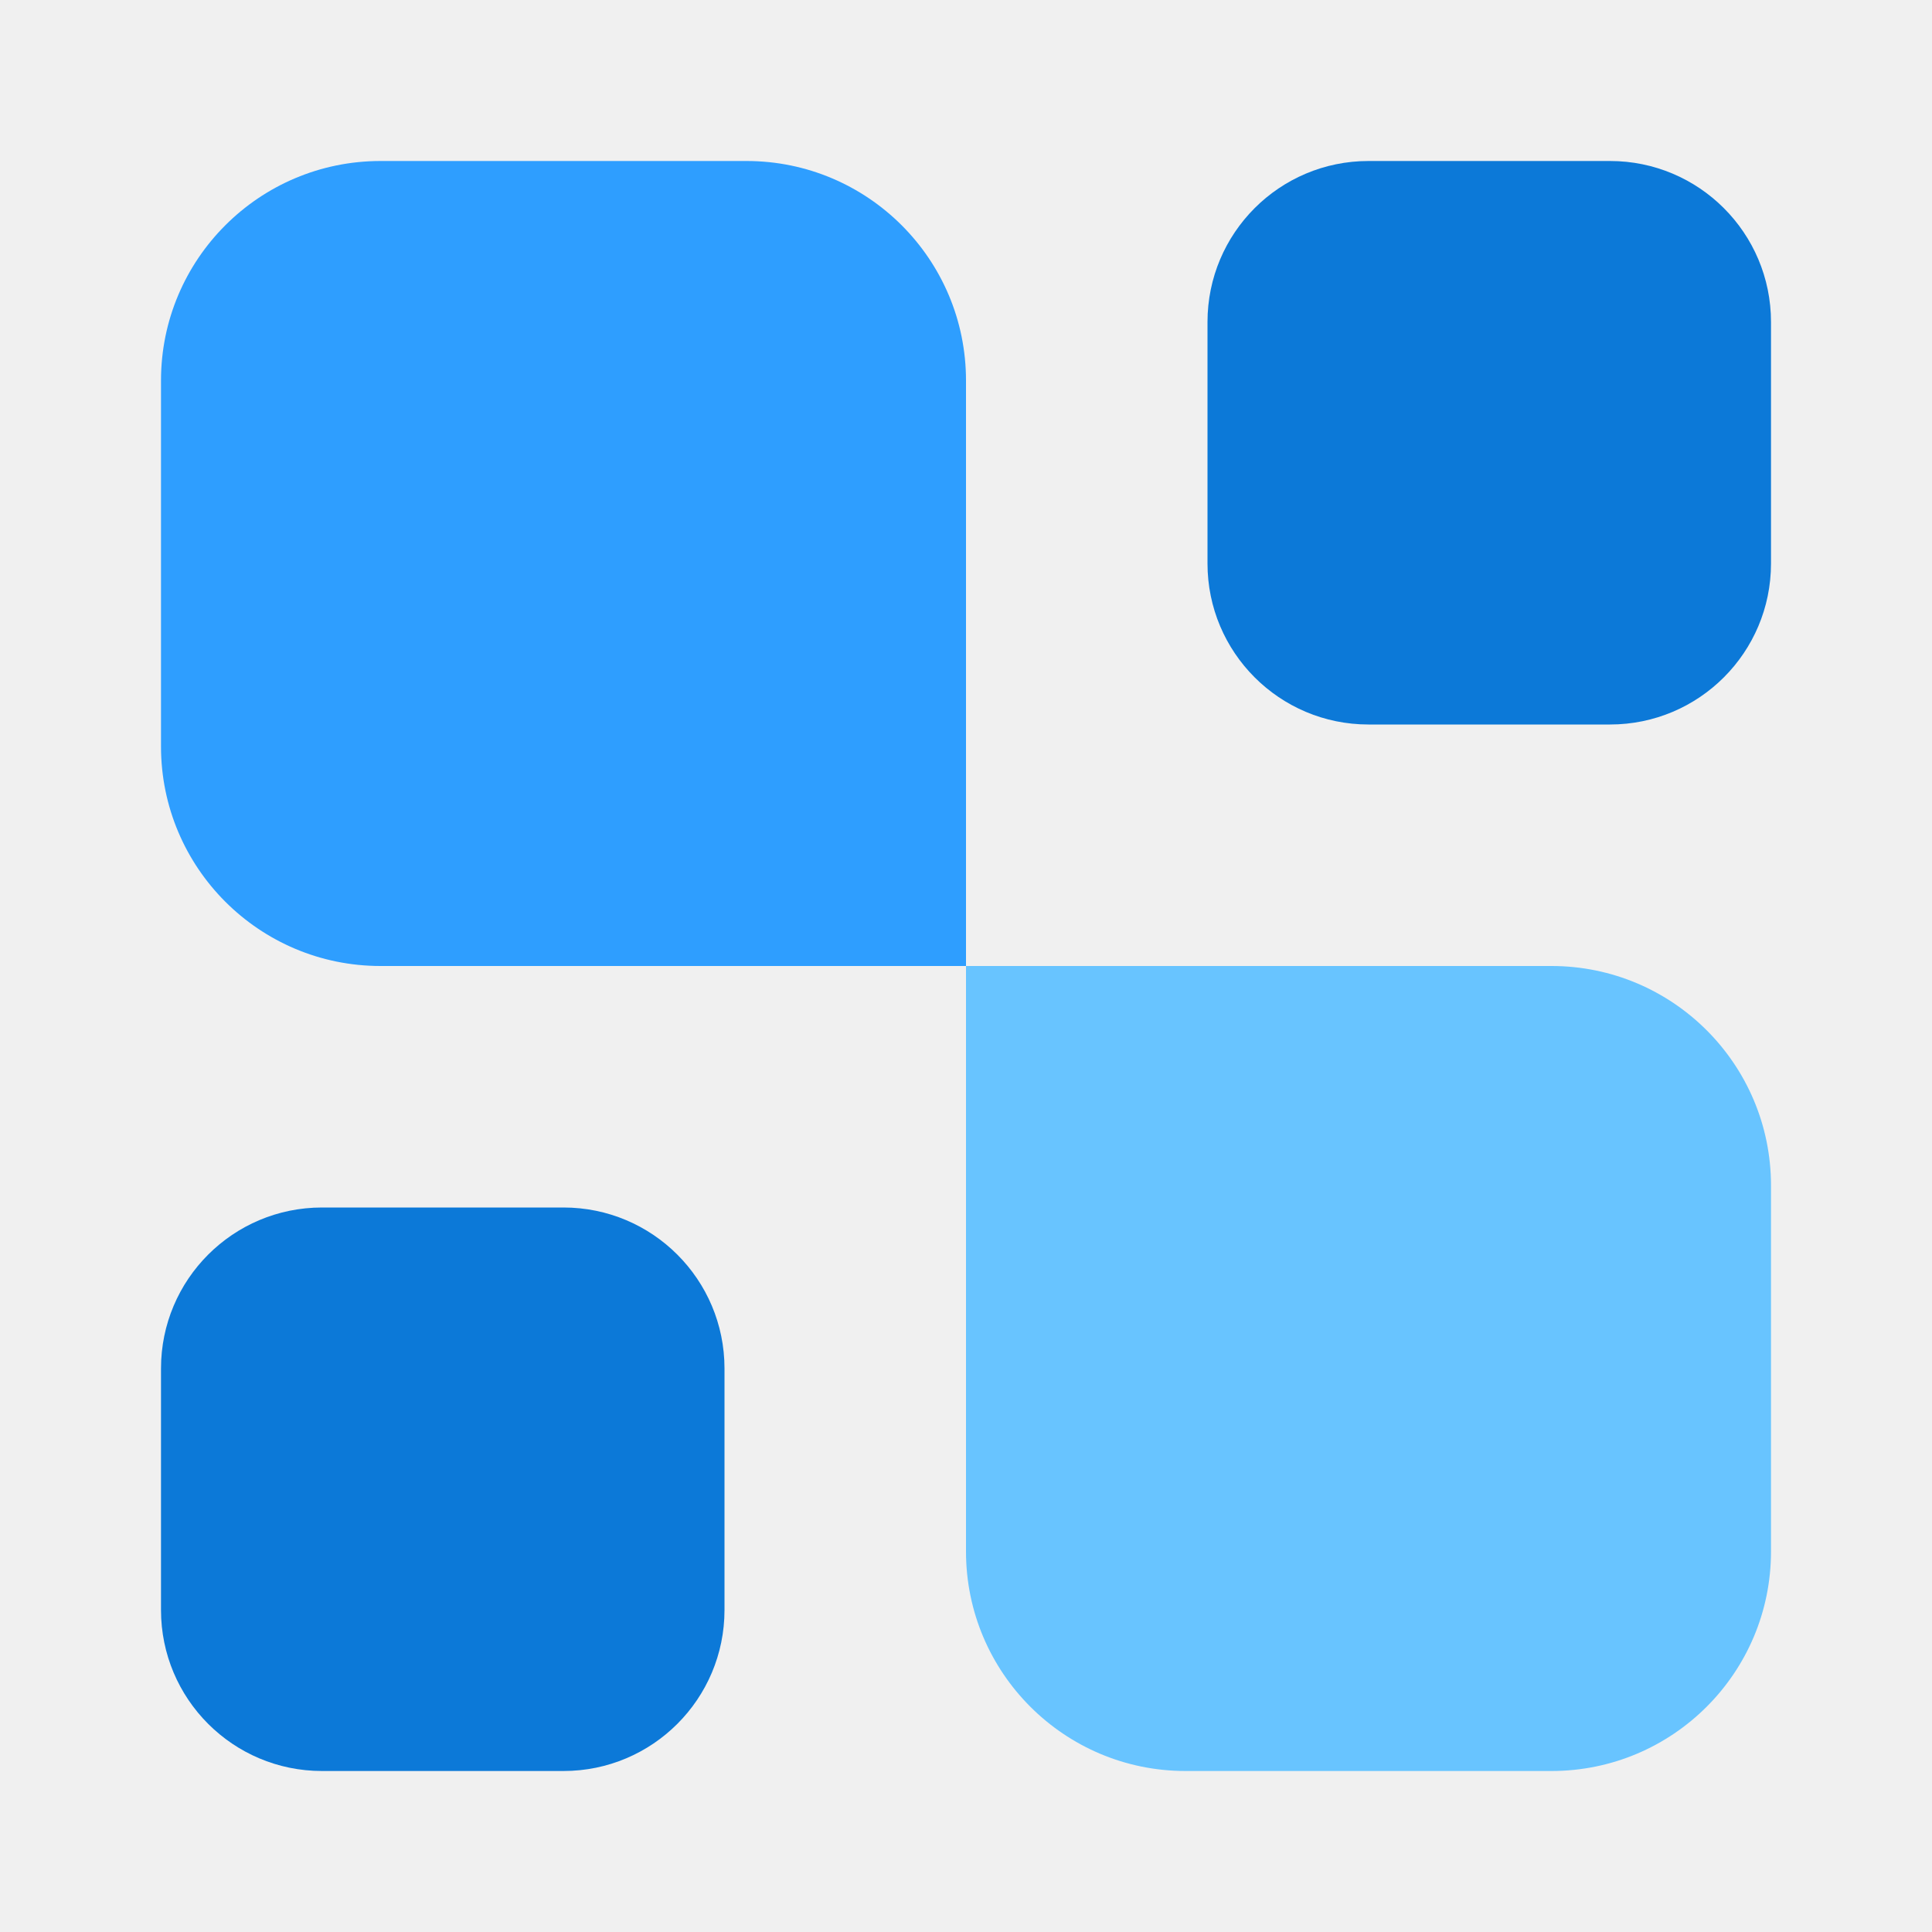
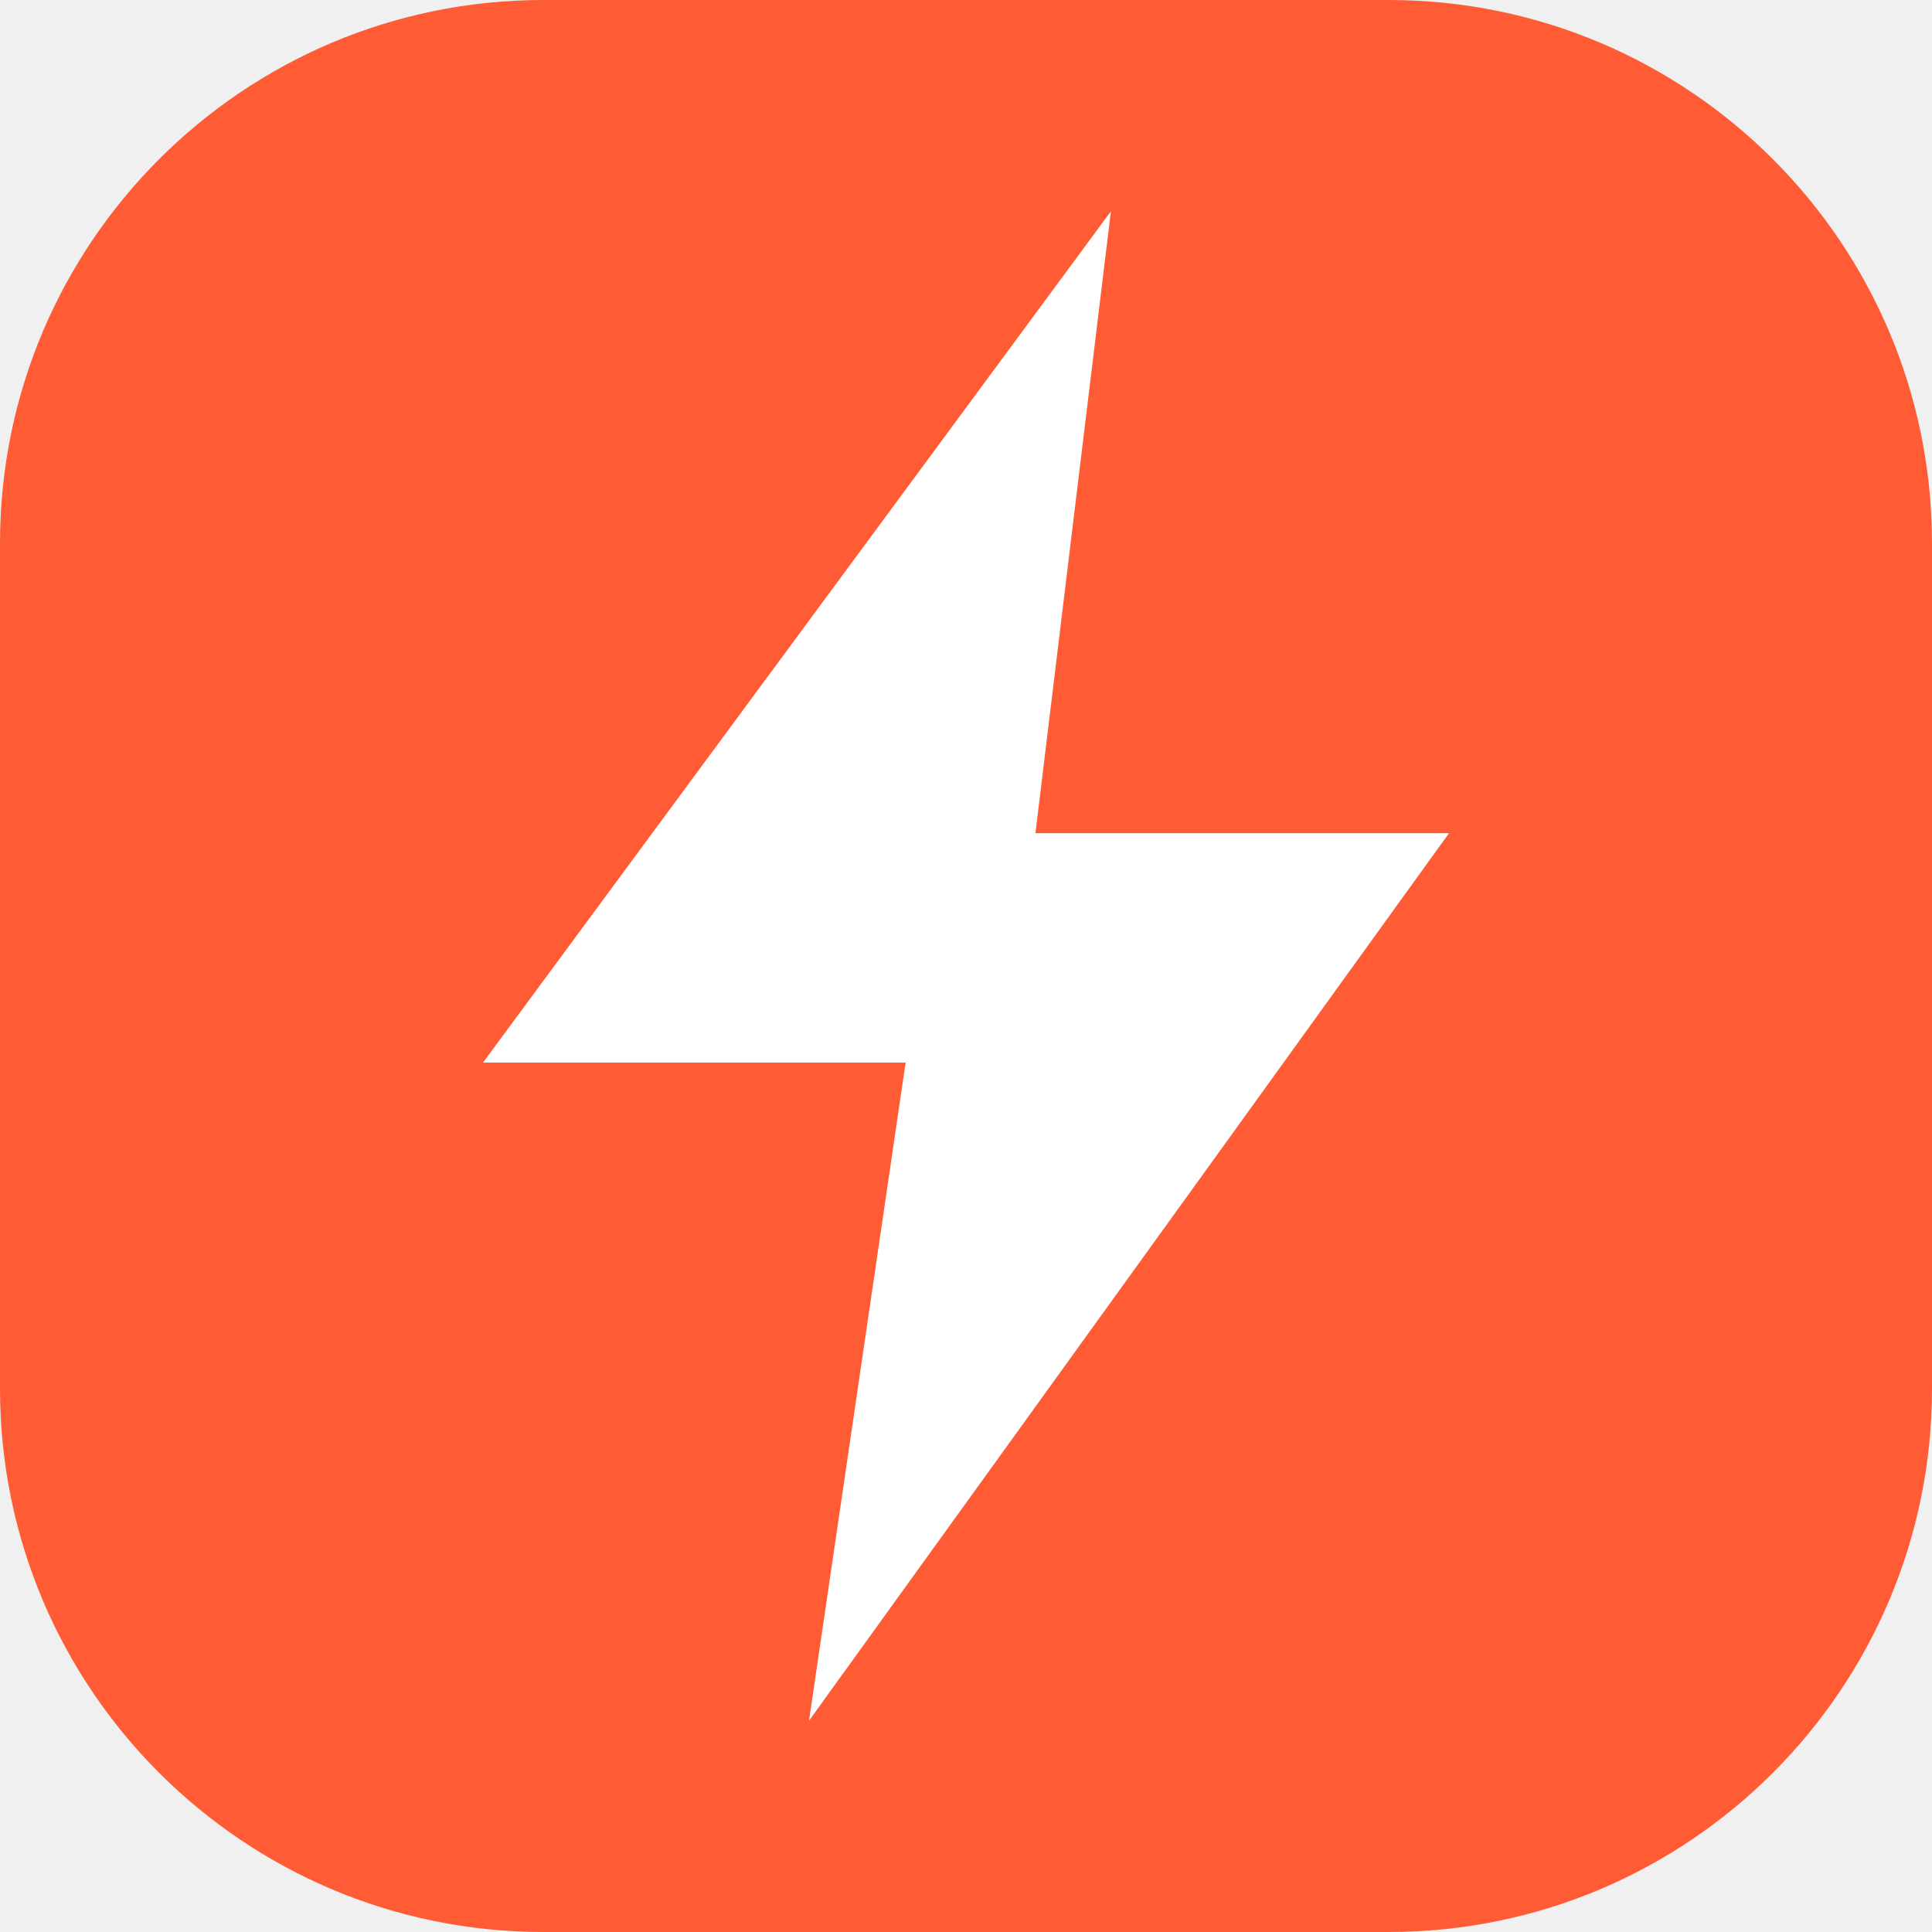
- <svg xmlns="http://www.w3.org/2000/svg" width="24" height="24" viewBox="0 0 24 24" fill="none">
-   <path d="M22 19.273C22 20.779 20.779 22 19.273 22H14.727C13.221 22 12 20.779 12 19.273V12H19.273C20.779 12 22 13.221 22 14.727V19.273Z" fill="#68C4FF" />
-   <path d="M20 2C21.105 2 22 2.895 22 4V7C22 8.105 21.105 9 20 9H17C15.895 9 15 8.105 15 7V4C15 2.895 15.895 2 17 2H20Z" fill="#0C79D8" />
-   <path d="M7 15C8.105 15 9 15.895 9 17V20C9 21.105 8.105 22 7 22H4C2.895 22 2 21.105 2 20V17C2 15.895 2.895 15 4 15H7Z" fill="#0C79D8" />
-   <path d="M12 12H4.727C3.221 12 2 10.779 2 9.273V4.727C2 3.221 3.221 2 4.727 2H9.273C10.779 2 12 3.221 12 4.727V12Z" fill="#2E9EFF" />
+ <svg xmlns="http://www.w3.org/2000/svg" viewBox="0 0 64 64">
+   <rect width="64" height="64" rx="18" fill="#ff5b35" />
+   <path d="M36.8 7 16 35.2h14L26.8 57 48 27.6H34.3L36.8 7Z" fill="#fff" />
</svg>
